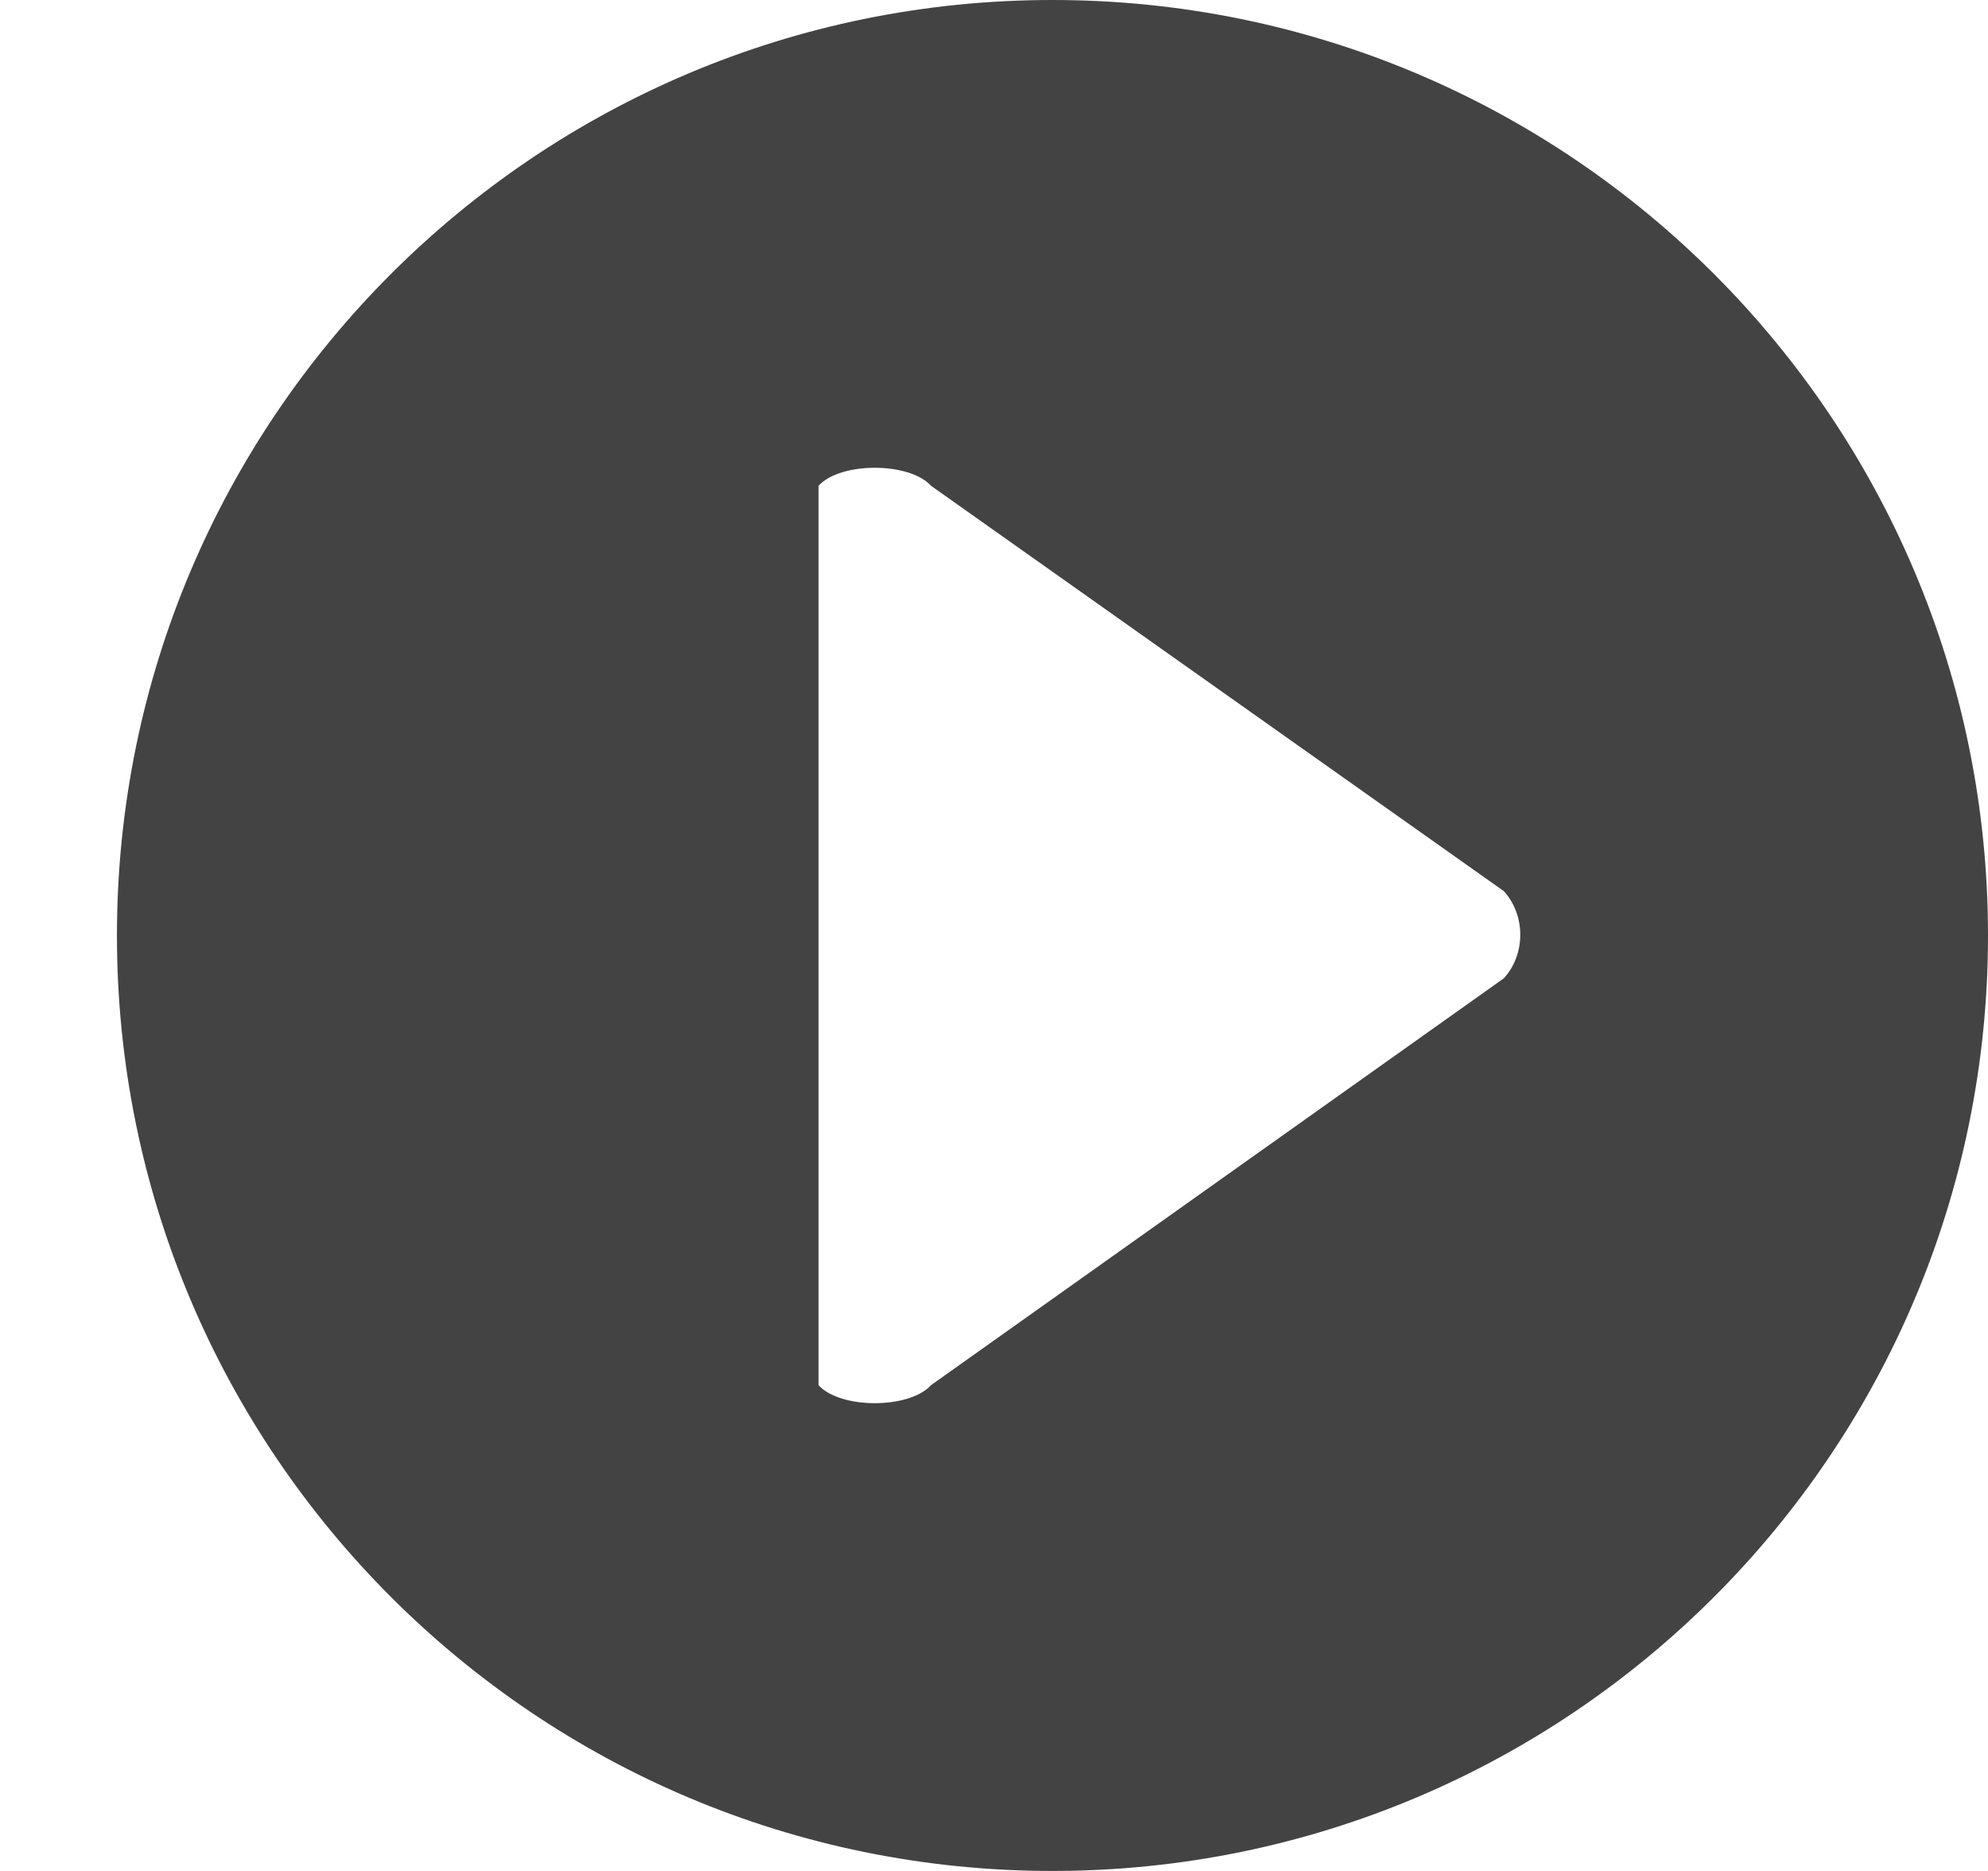
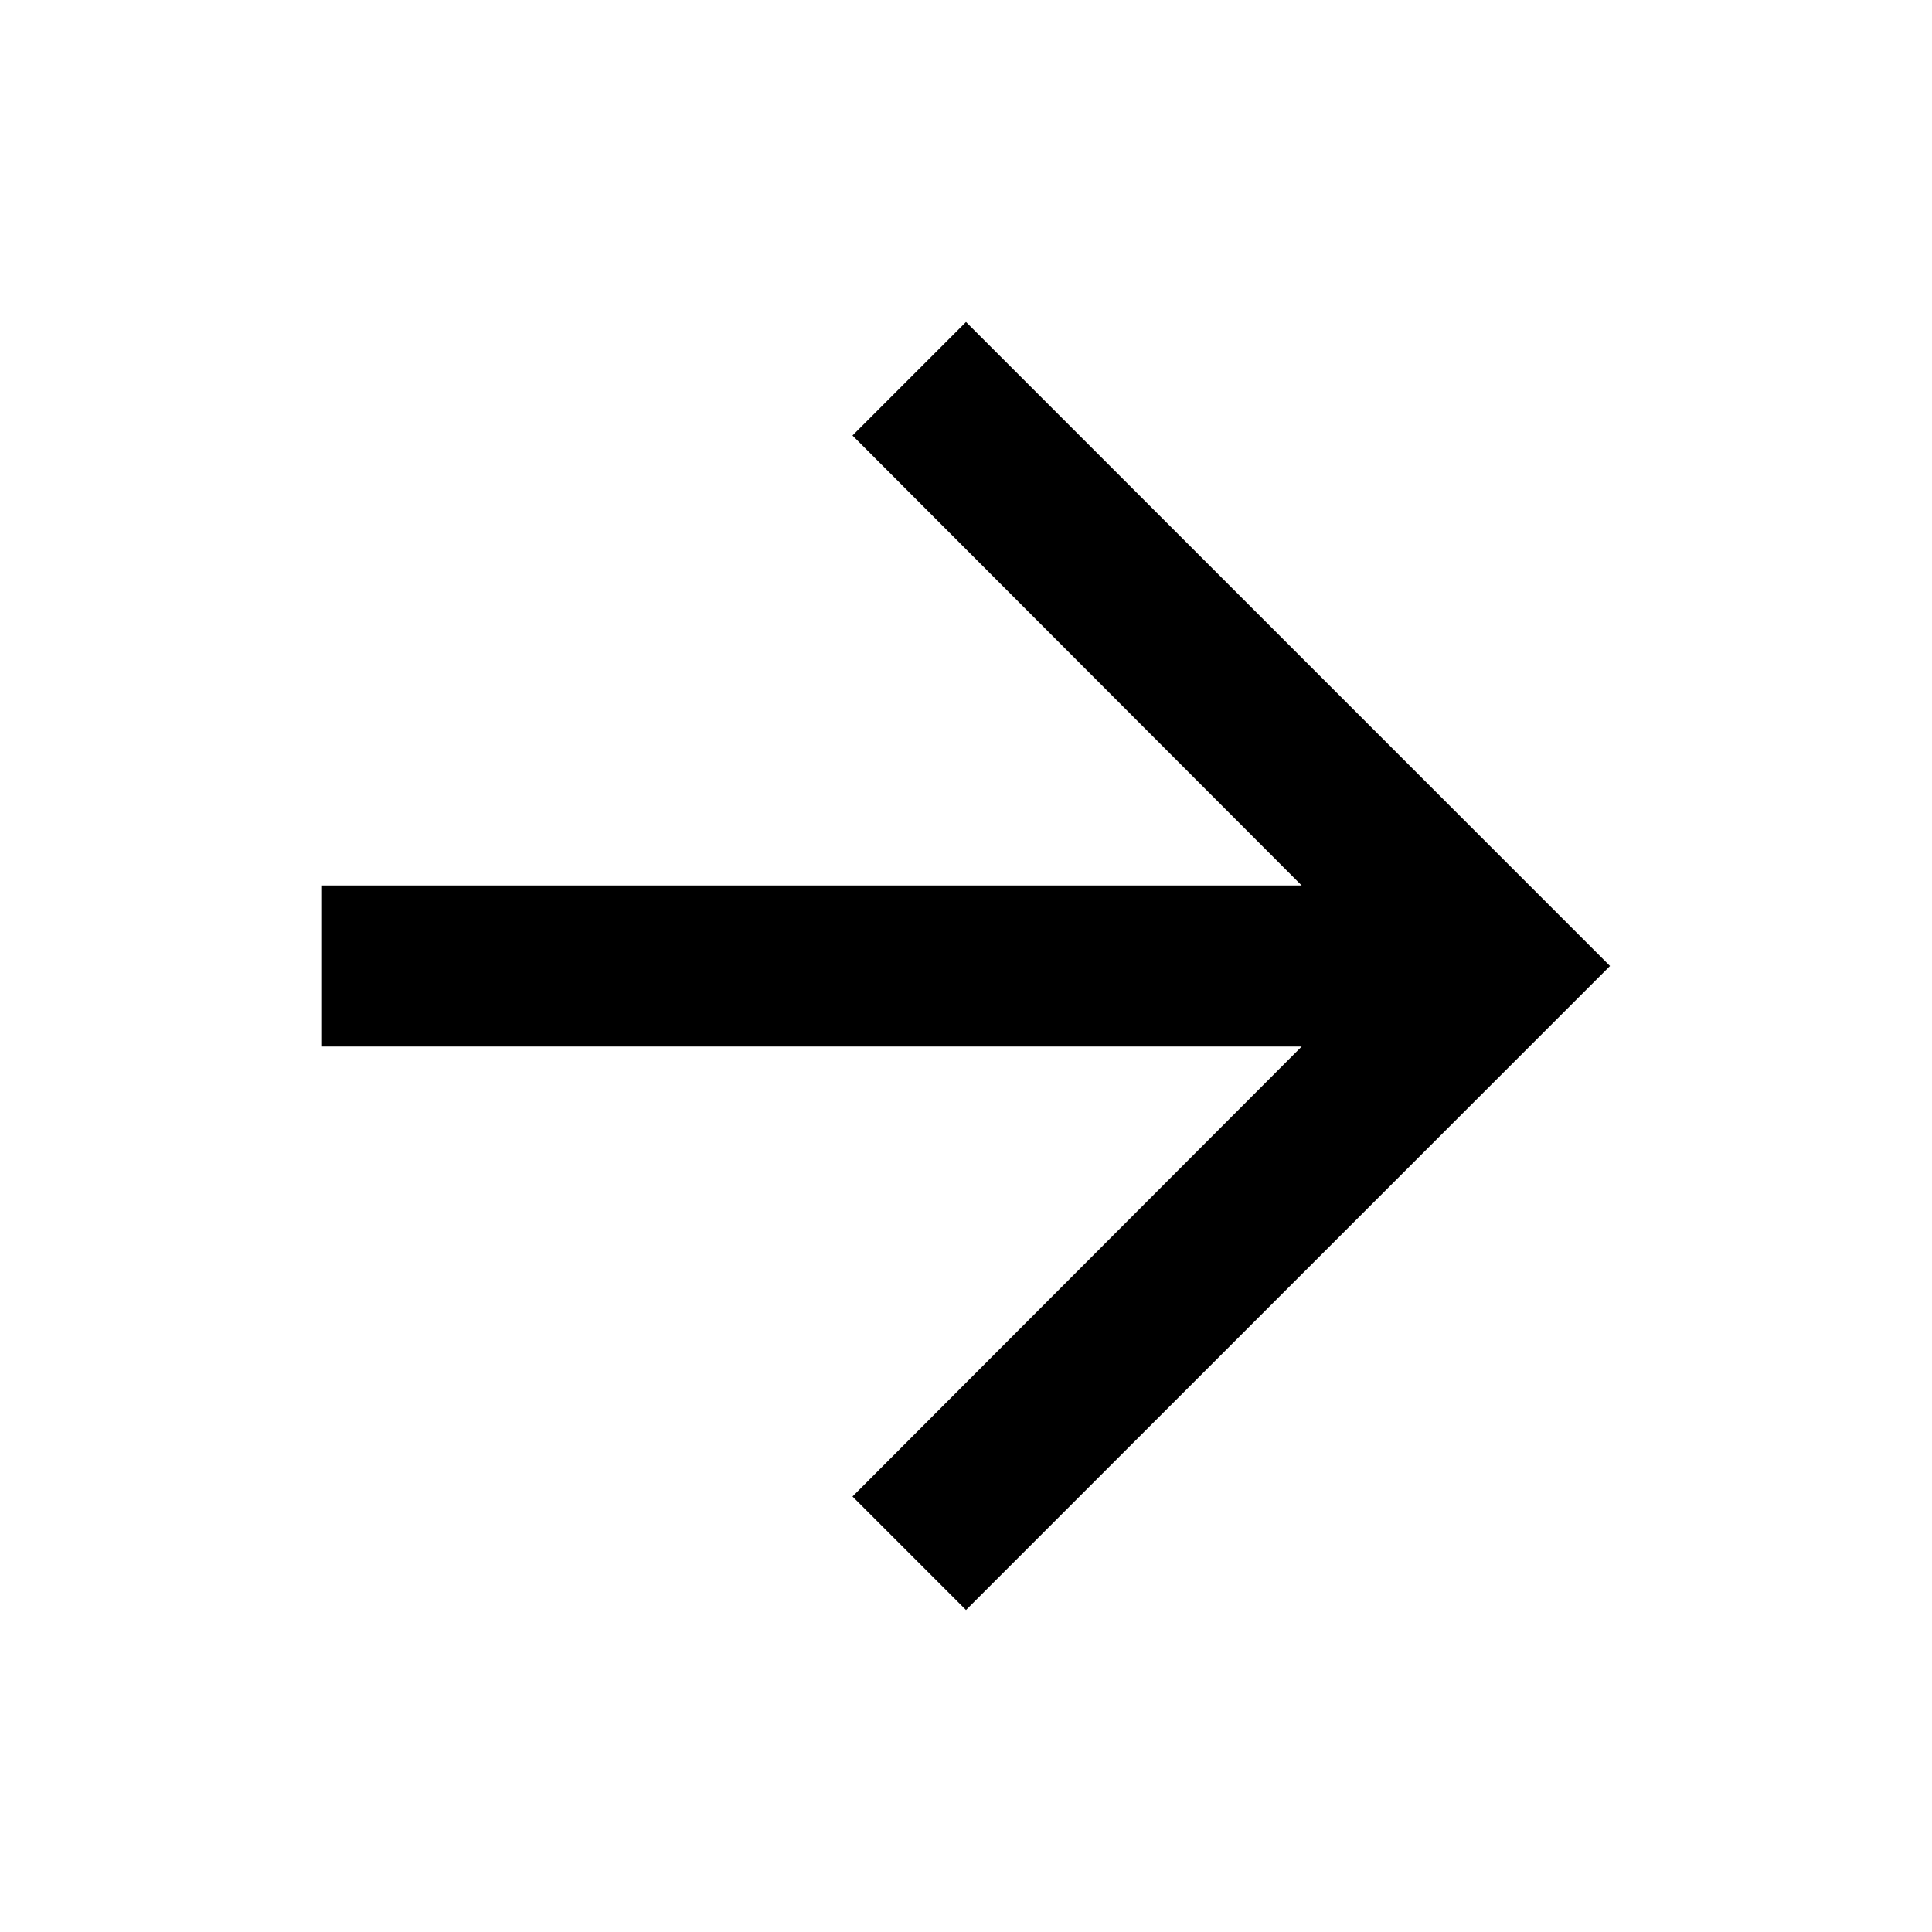
- <svg xmlns="http://www.w3.org/2000/svg" viewBox="0 0 17 16" version="1.1" class="si-glyph si-glyph-circle-triangle-right">
-   <defs />
-   <g stroke="none" stroke-width="1" fill="none" fill-rule="evenodd">
-     <path d="M9,16 C13.419,16 17,12.418 17,8 C17,3.582 13.419,0 9,0 C4.581,0 1,3.582 1,8 C1,12.418 4.581,16 9,16 L9,16 Z M7,4.154 C7.186,3.949 7.775,3.949 7.961,4.154 L12.86,7.621 C13.047,7.827 13.047,8.161 12.86,8.366 L7.961,11.846 C7.775,12.051 7.186,12.051 7,11.846 L7,4.154 L7,4.154 Z" fill="#434343" class="si-glyph-fill" />
-   </g>
+ <svg xmlns="http://www.w3.org/2000/svg" fill="#000000" height="24" viewBox="0 0 24 24" width="24">
+   <path d="M0 0h24v24H0z" fill="none" />
+   <path d="M12 4l-1.41 1.41L16.17 11H4v2h12.17l-5.58 5.59L12 20l8-8z" />
</svg>
